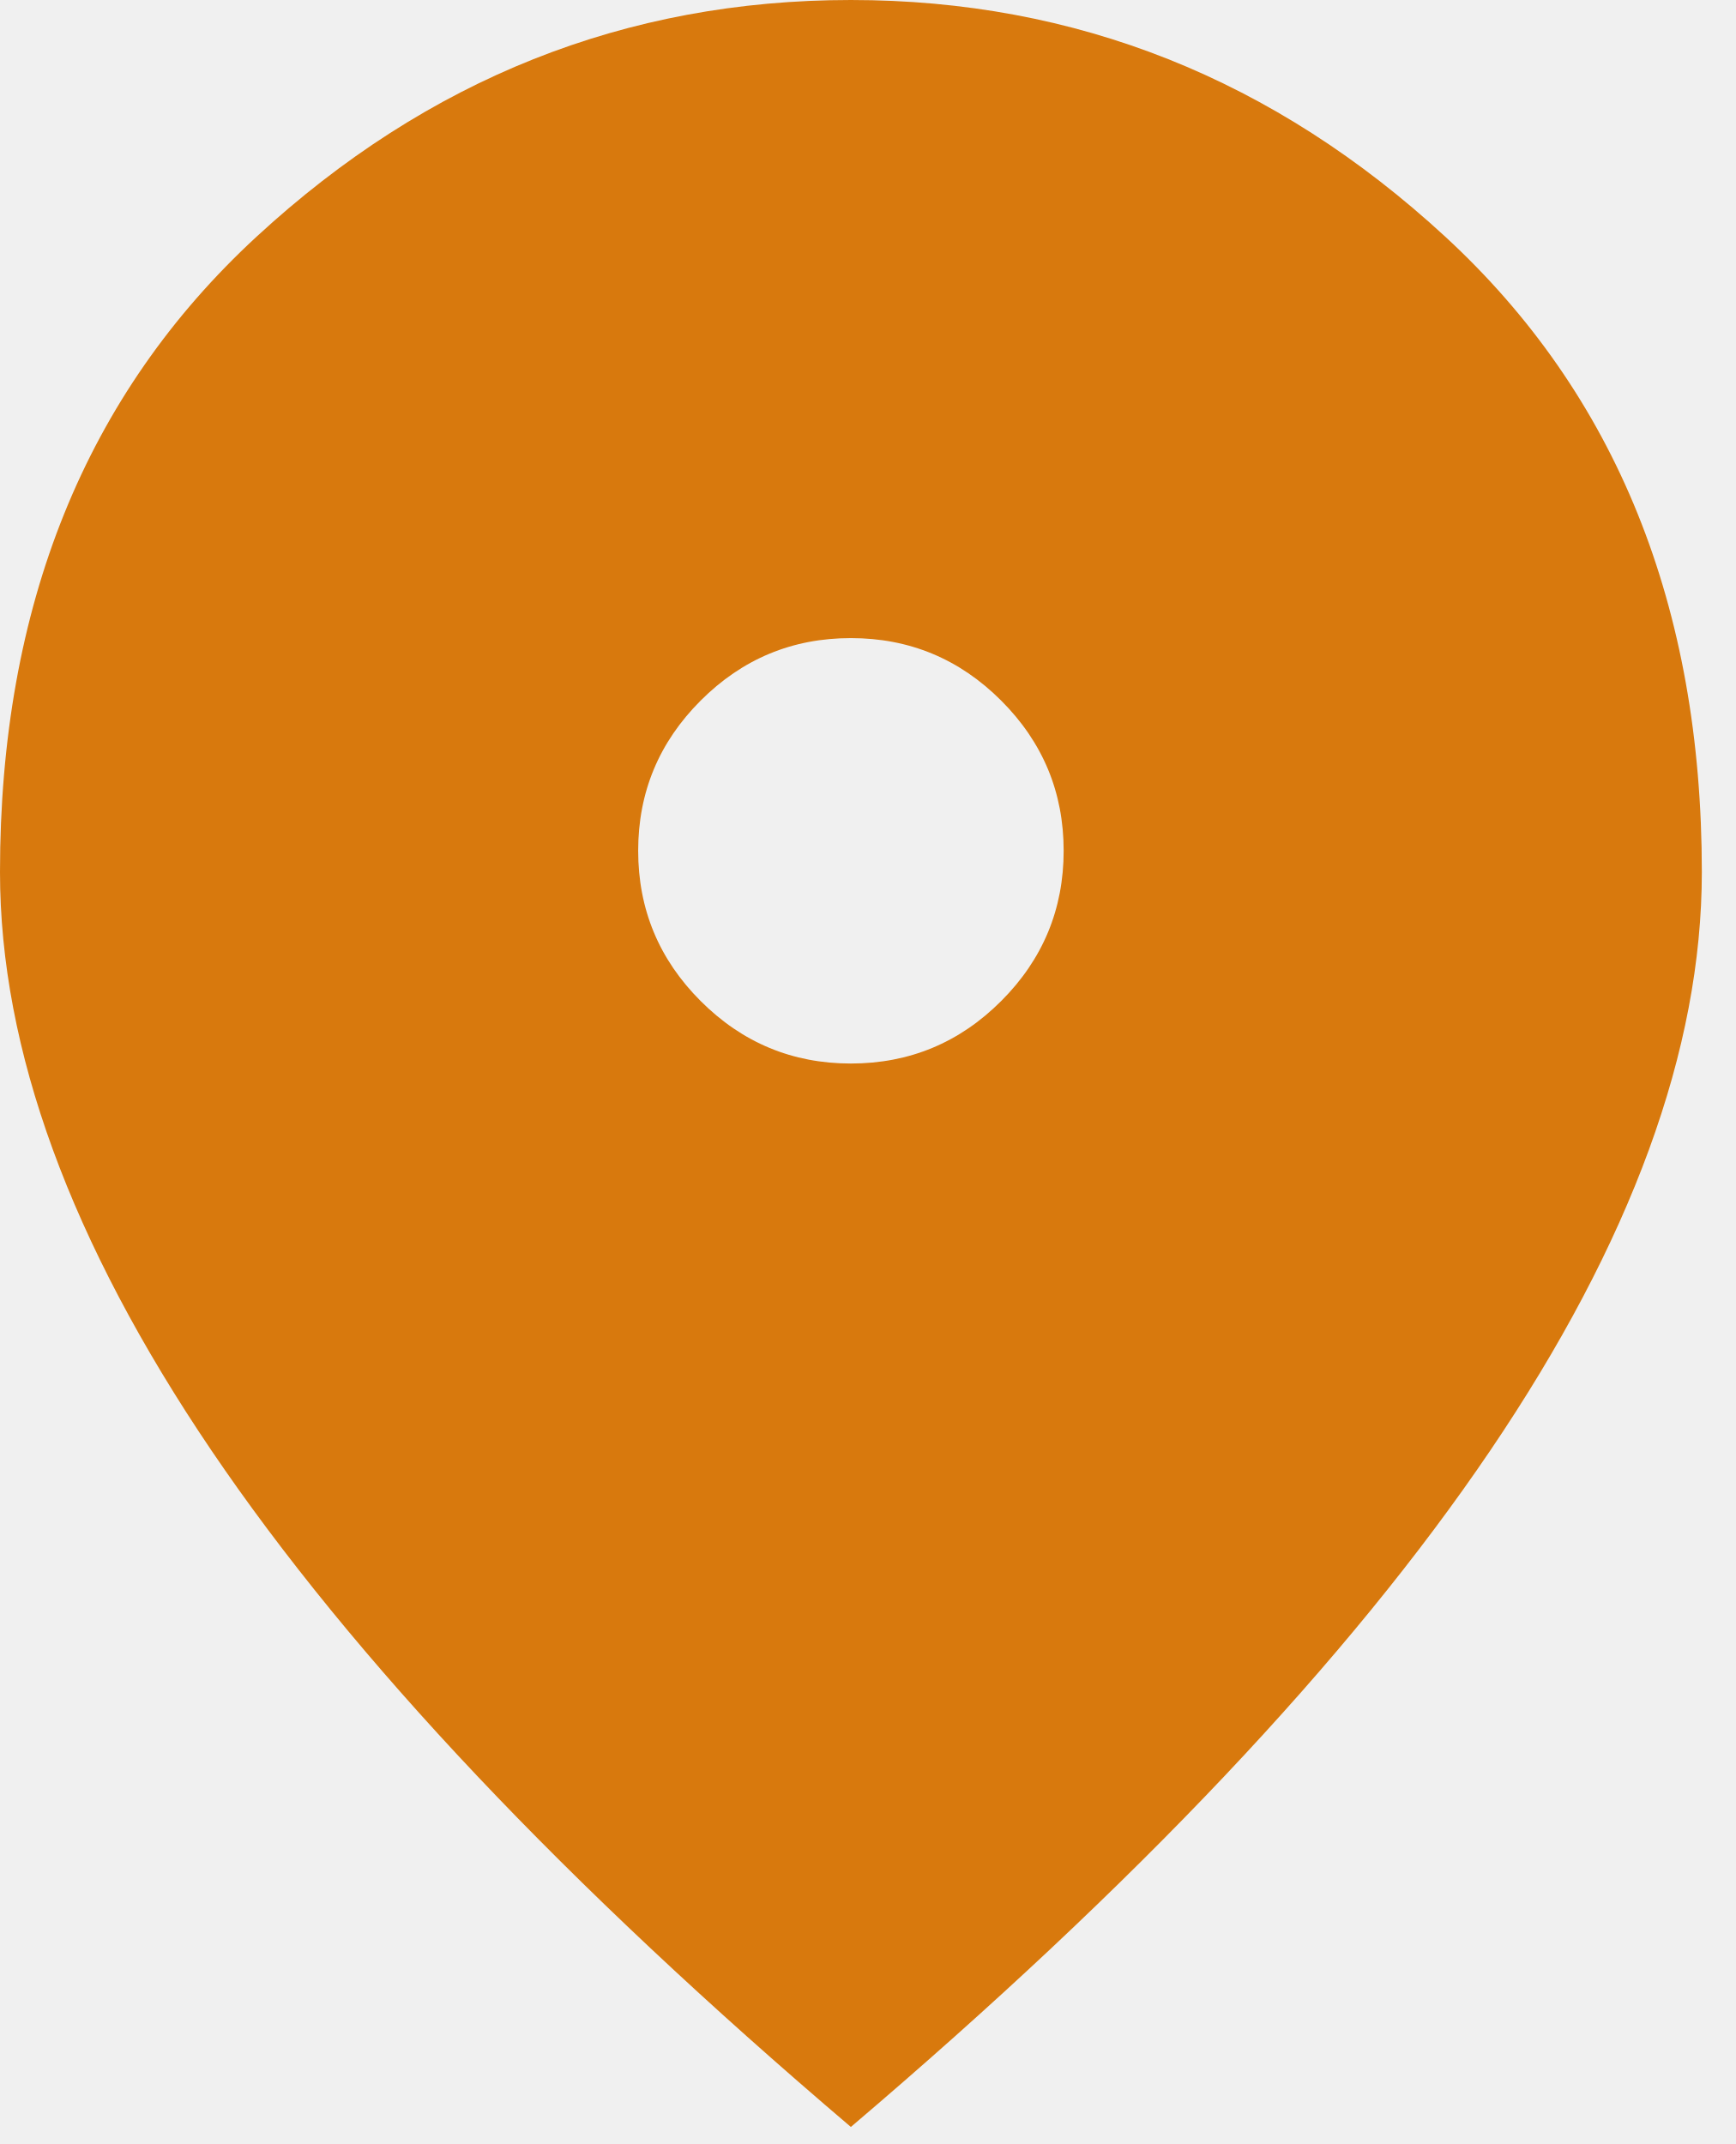
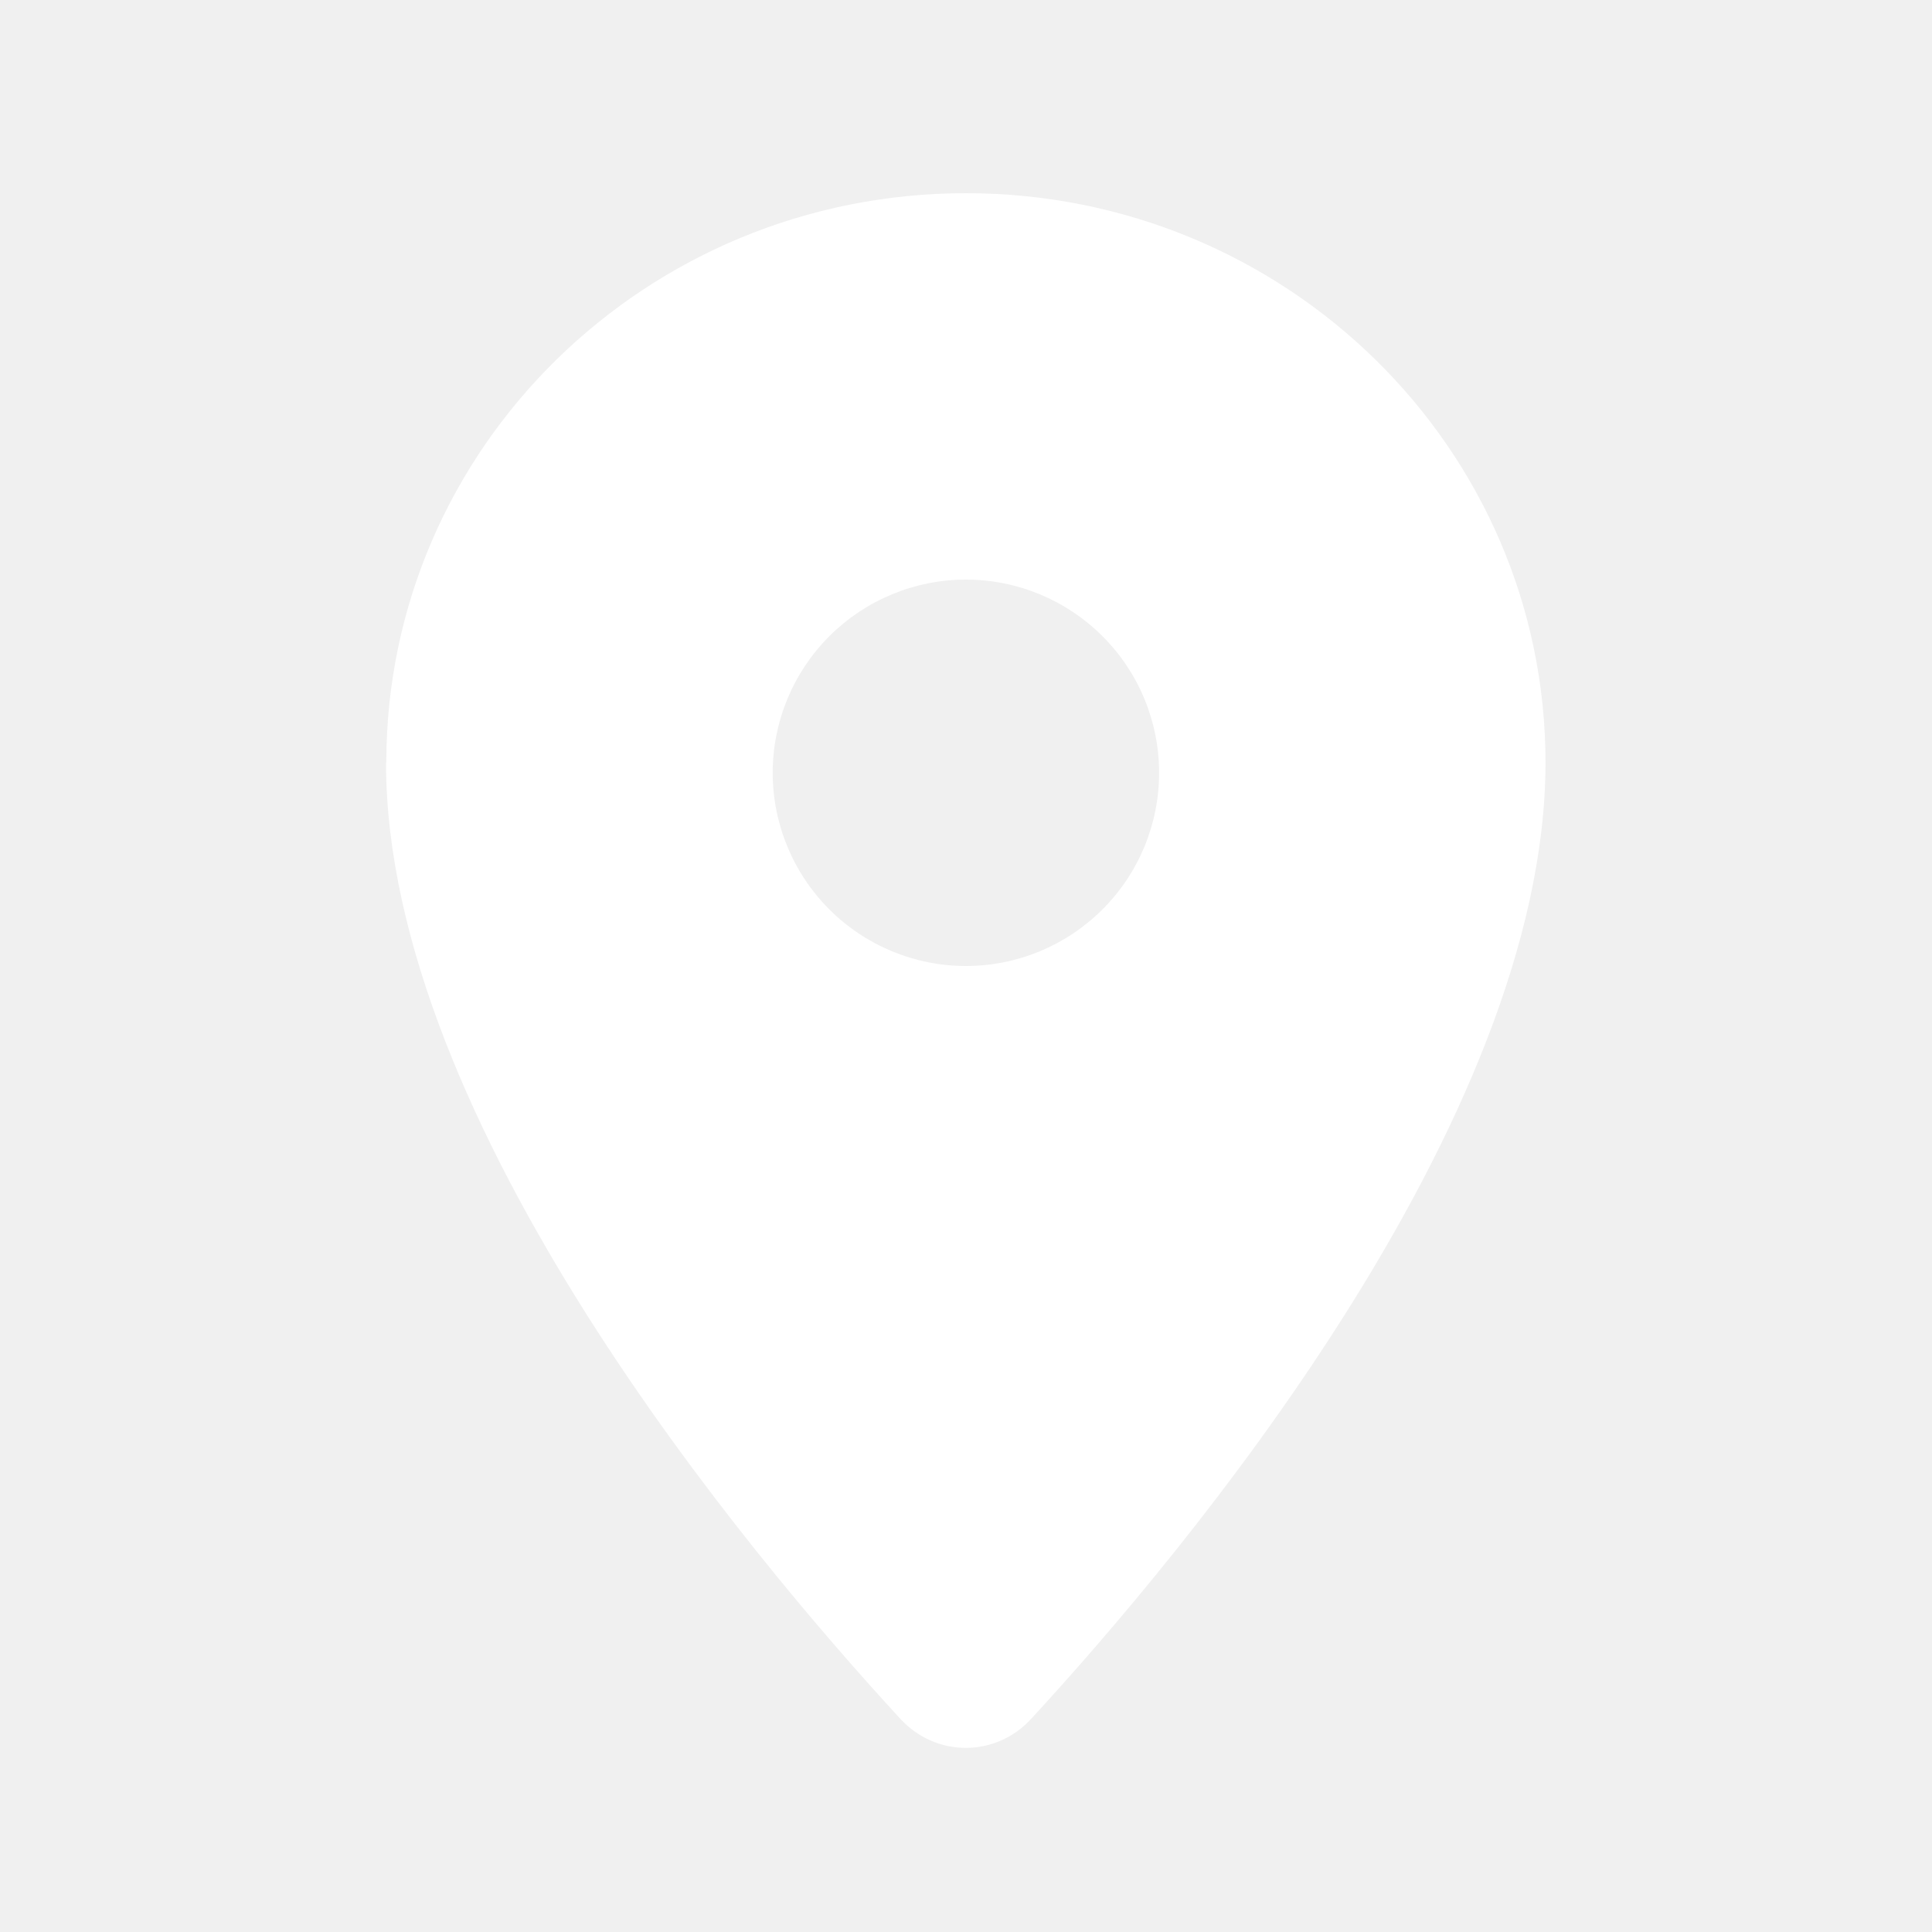
- <svg xmlns="http://www.w3.org/2000/svg" width="17" height="21" viewBox="0 0 17 21" fill="none">
-   <path d="M8.333 10.417C8.906 10.417 9.397 10.213 9.805 9.805C10.213 9.397 10.417 8.906 10.417 8.333C10.417 7.76 10.213 7.27 9.805 6.862C9.397 6.454 8.906 6.25 8.333 6.25C7.76 6.25 7.27 6.454 6.862 6.862C6.454 7.27 6.25 7.76 6.25 8.333C6.25 8.906 6.454 9.397 6.862 9.805C7.27 10.213 7.76 10.417 8.333 10.417ZM8.333 20.833C5.538 18.455 3.451 16.246 2.07 14.206C0.69 12.166 0 10.278 0 8.542C0 5.938 0.838 3.863 2.513 2.318C4.188 0.773 6.128 0 8.333 0C10.538 0 12.478 0.773 14.154 2.318C15.829 3.863 16.667 5.938 16.667 8.542C16.667 10.278 15.977 12.166 14.596 14.206C13.216 16.246 11.129 18.455 8.333 20.833Z" fill="#D8790D" />
+ <svg xmlns="http://www.w3.org/2000/svg" width="20" height="20" viewBox="0 0 20 20" fill="none">
+   <path d="M3.999 7.894C3.999 4.638 6.687 2 9.999 2C13.312 2 15.999 4.638 15.999 7.894C15.999 11.622 12.243 16.091 10.674 17.794C10.306 18.194 9.69 18.194 9.321 17.794C7.752 16.091 3.996 11.622 3.996 7.894H3.999ZM9.999 10C10.53 10 11.038 9.789 11.413 9.414C11.789 9.039 11.999 8.53 11.999 8C11.999 7.47 11.789 6.961 11.413 6.586C11.038 6.211 10.53 6 9.999 6C9.469 6 8.96 6.211 8.585 6.586C8.21 6.961 7.999 7.47 7.999 8C7.999 8.53 8.21 9.039 8.585 9.414C8.96 9.789 9.469 10 9.999 10Z" fill="white" />
</svg>
